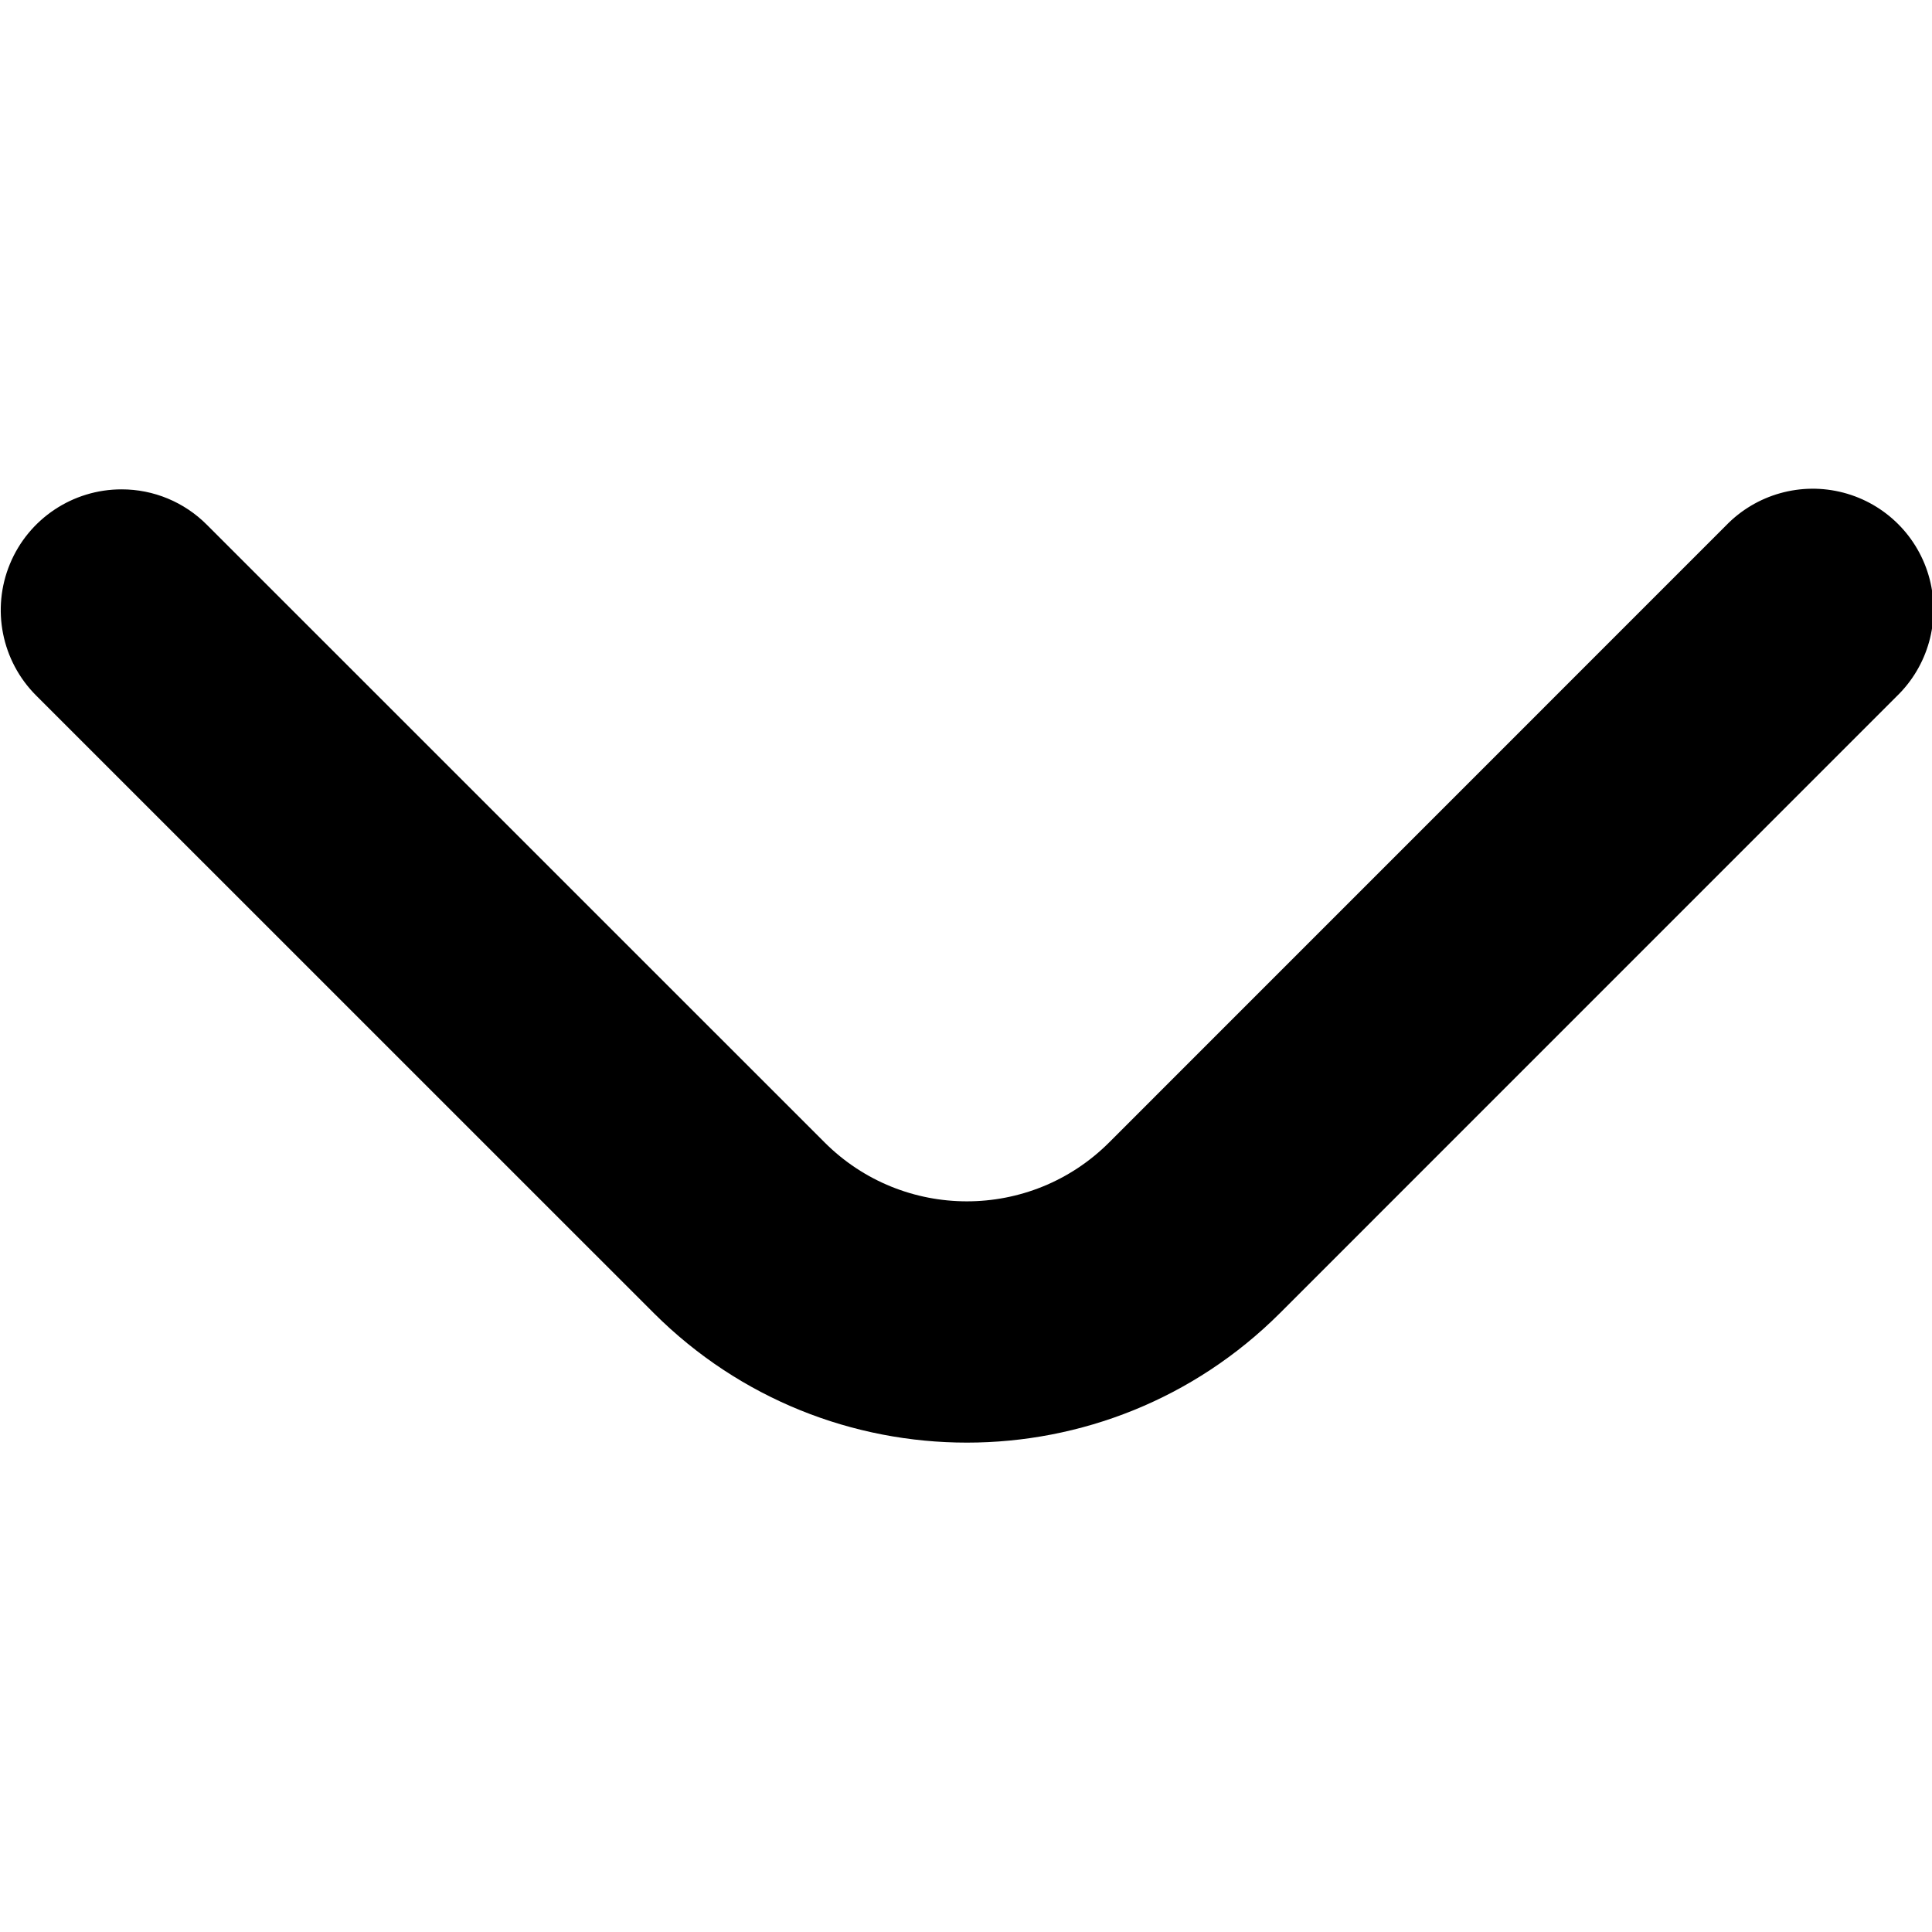
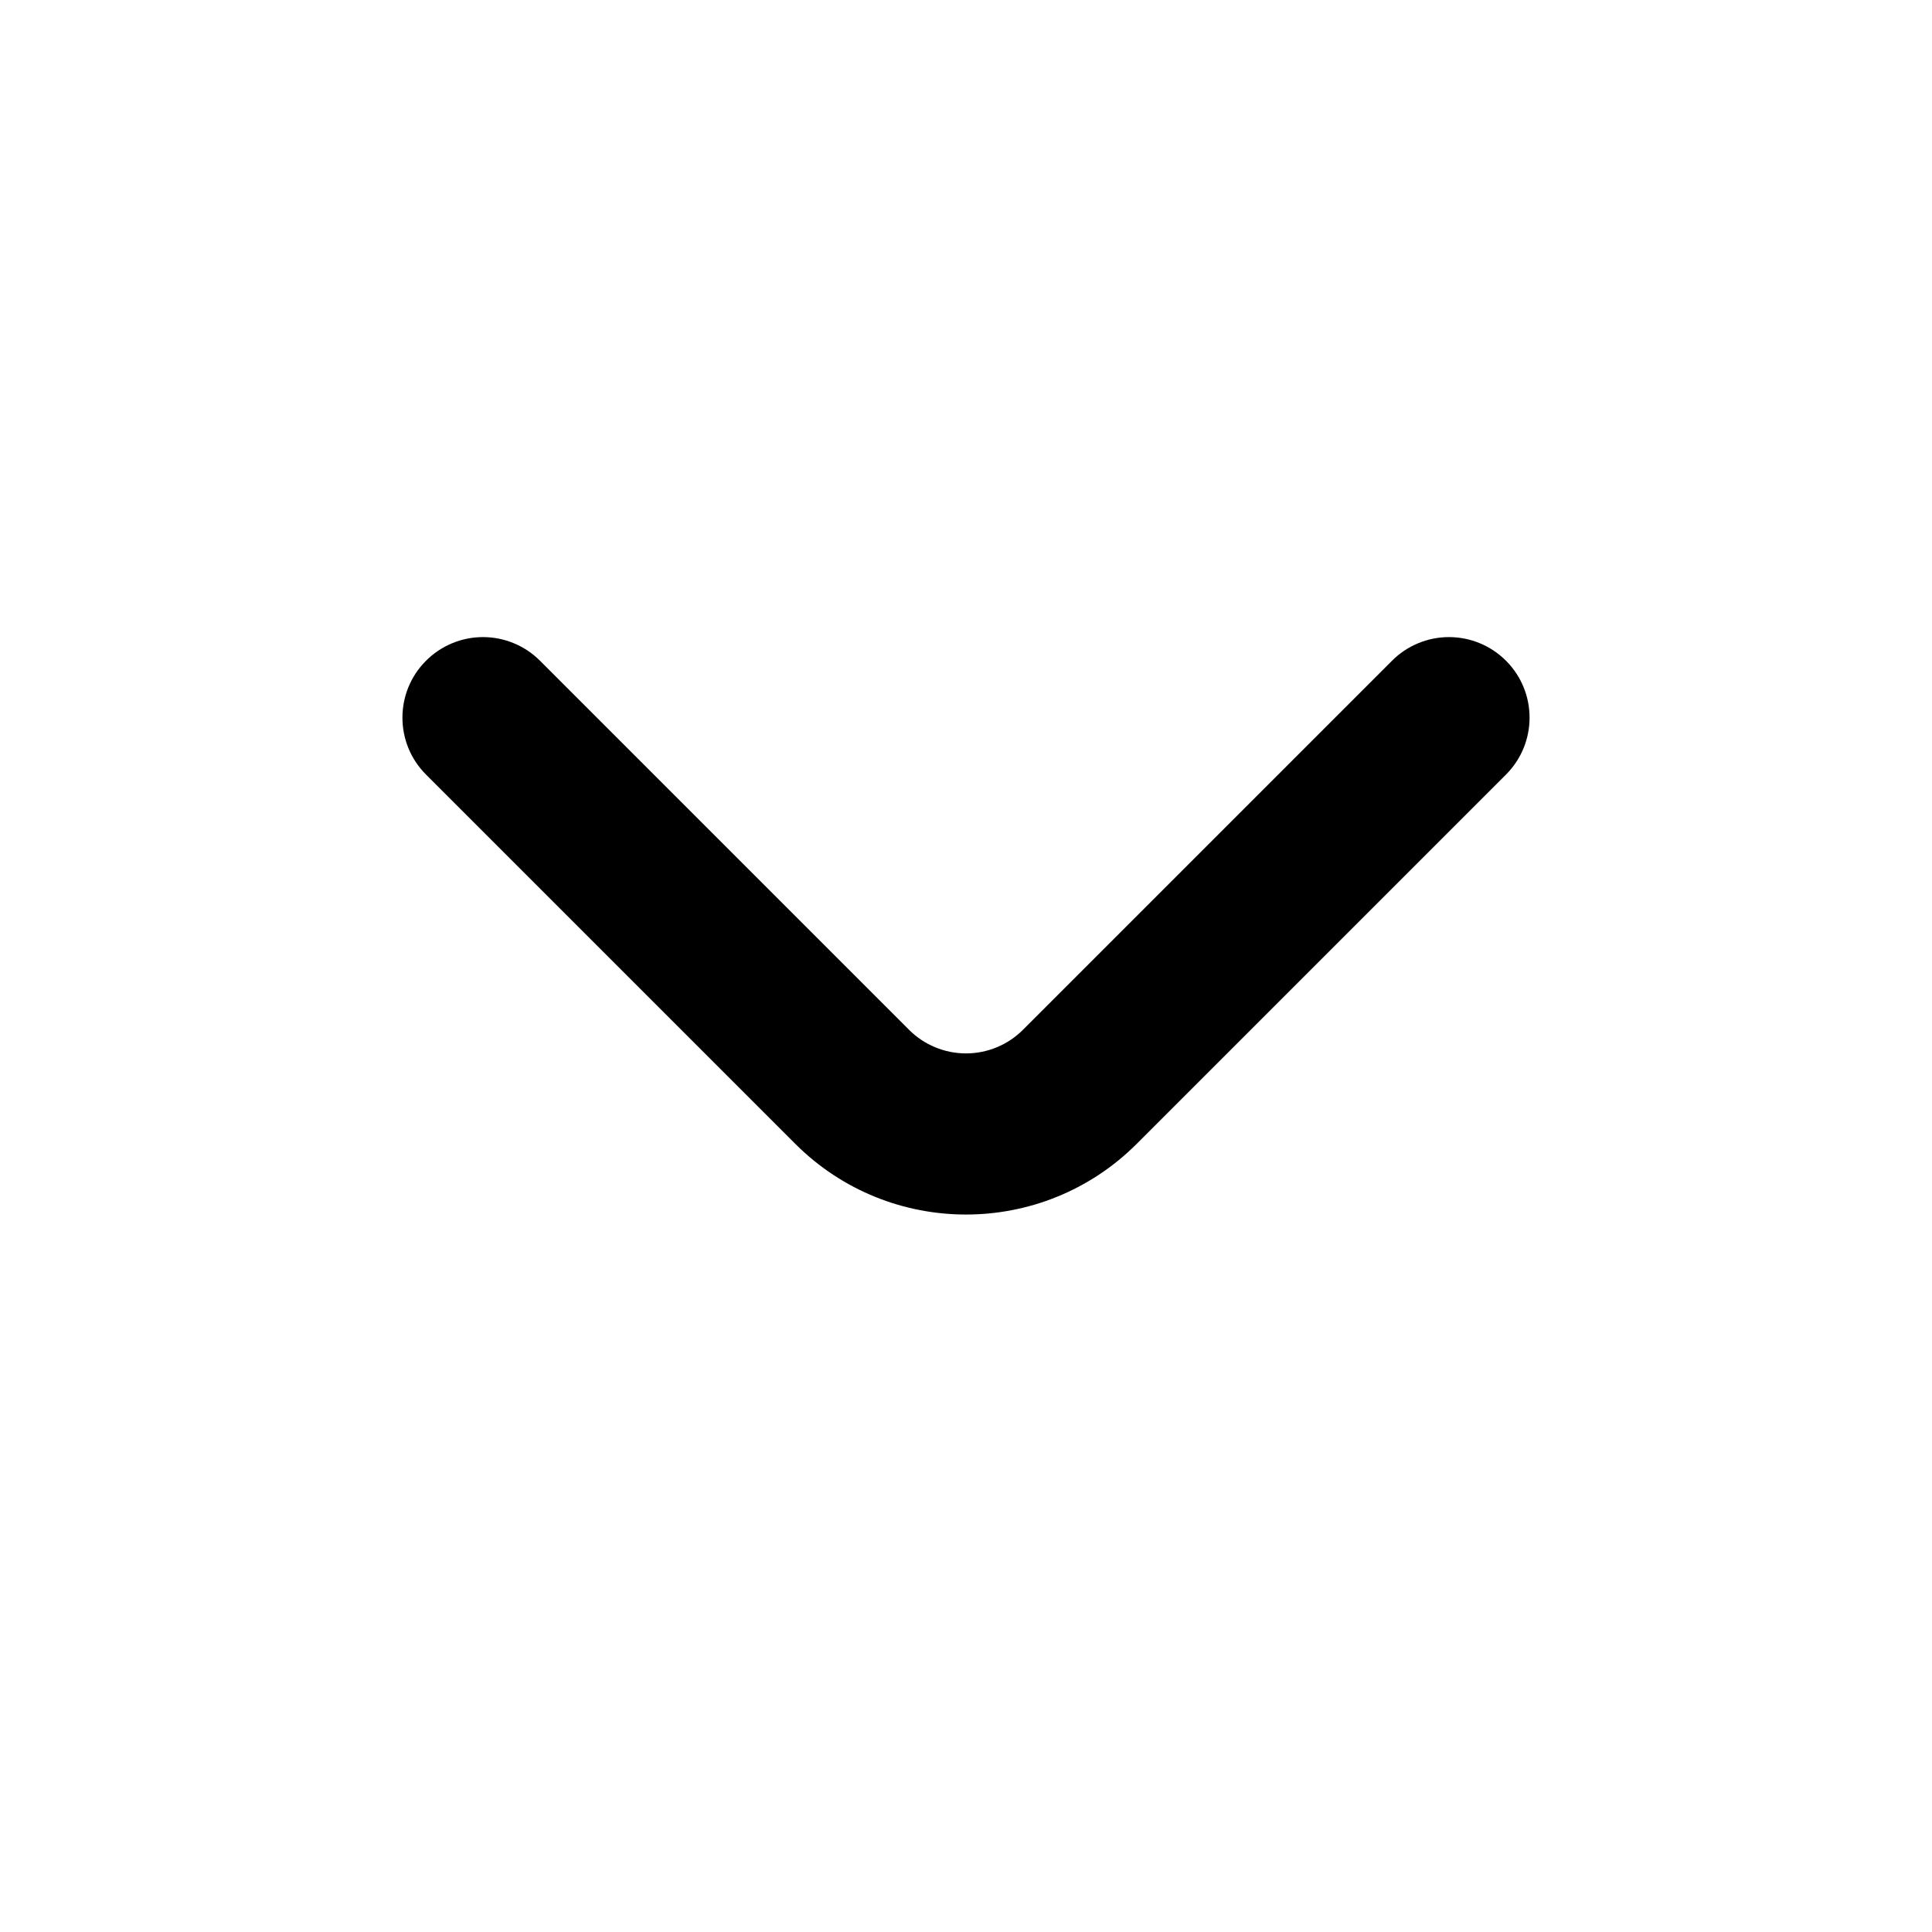
- <svg xmlns="http://www.w3.org/2000/svg" id="Bold" viewBox="0 0 24 24" width="512" height="512">
-   <path d="M1.51,6.079a1.492,1.492,0,0,1,1.06.44l7.673,7.672a2.5,2.5,0,0,0,3.536,0L21.44,6.529A1.5,1.5,0,1,1,23.561,8.65L15.9,16.312a5.505,5.505,0,0,1-7.778,0L.449,8.64A1.5,1.5,0,0,1,1.51,6.079Z" />
+ <svg xmlns="http://www.w3.org/2000/svg" id="Outline" viewBox="0 0 24 24" width="512" height="512">
+   <path d="M18.71,8.21a1,1,0,0,0-1.42,0l-4.58,4.58a1,1,0,0,1-1.42,0L6.71,8.21a1,1,0,0,0-1.42,0,1,1,0,0,0,0,1.41l4.59,4.59a3,3,0,0,0,4.24,0l4.59-4.59A1,1,0,0,0,18.71,8.21Z" />
</svg>
